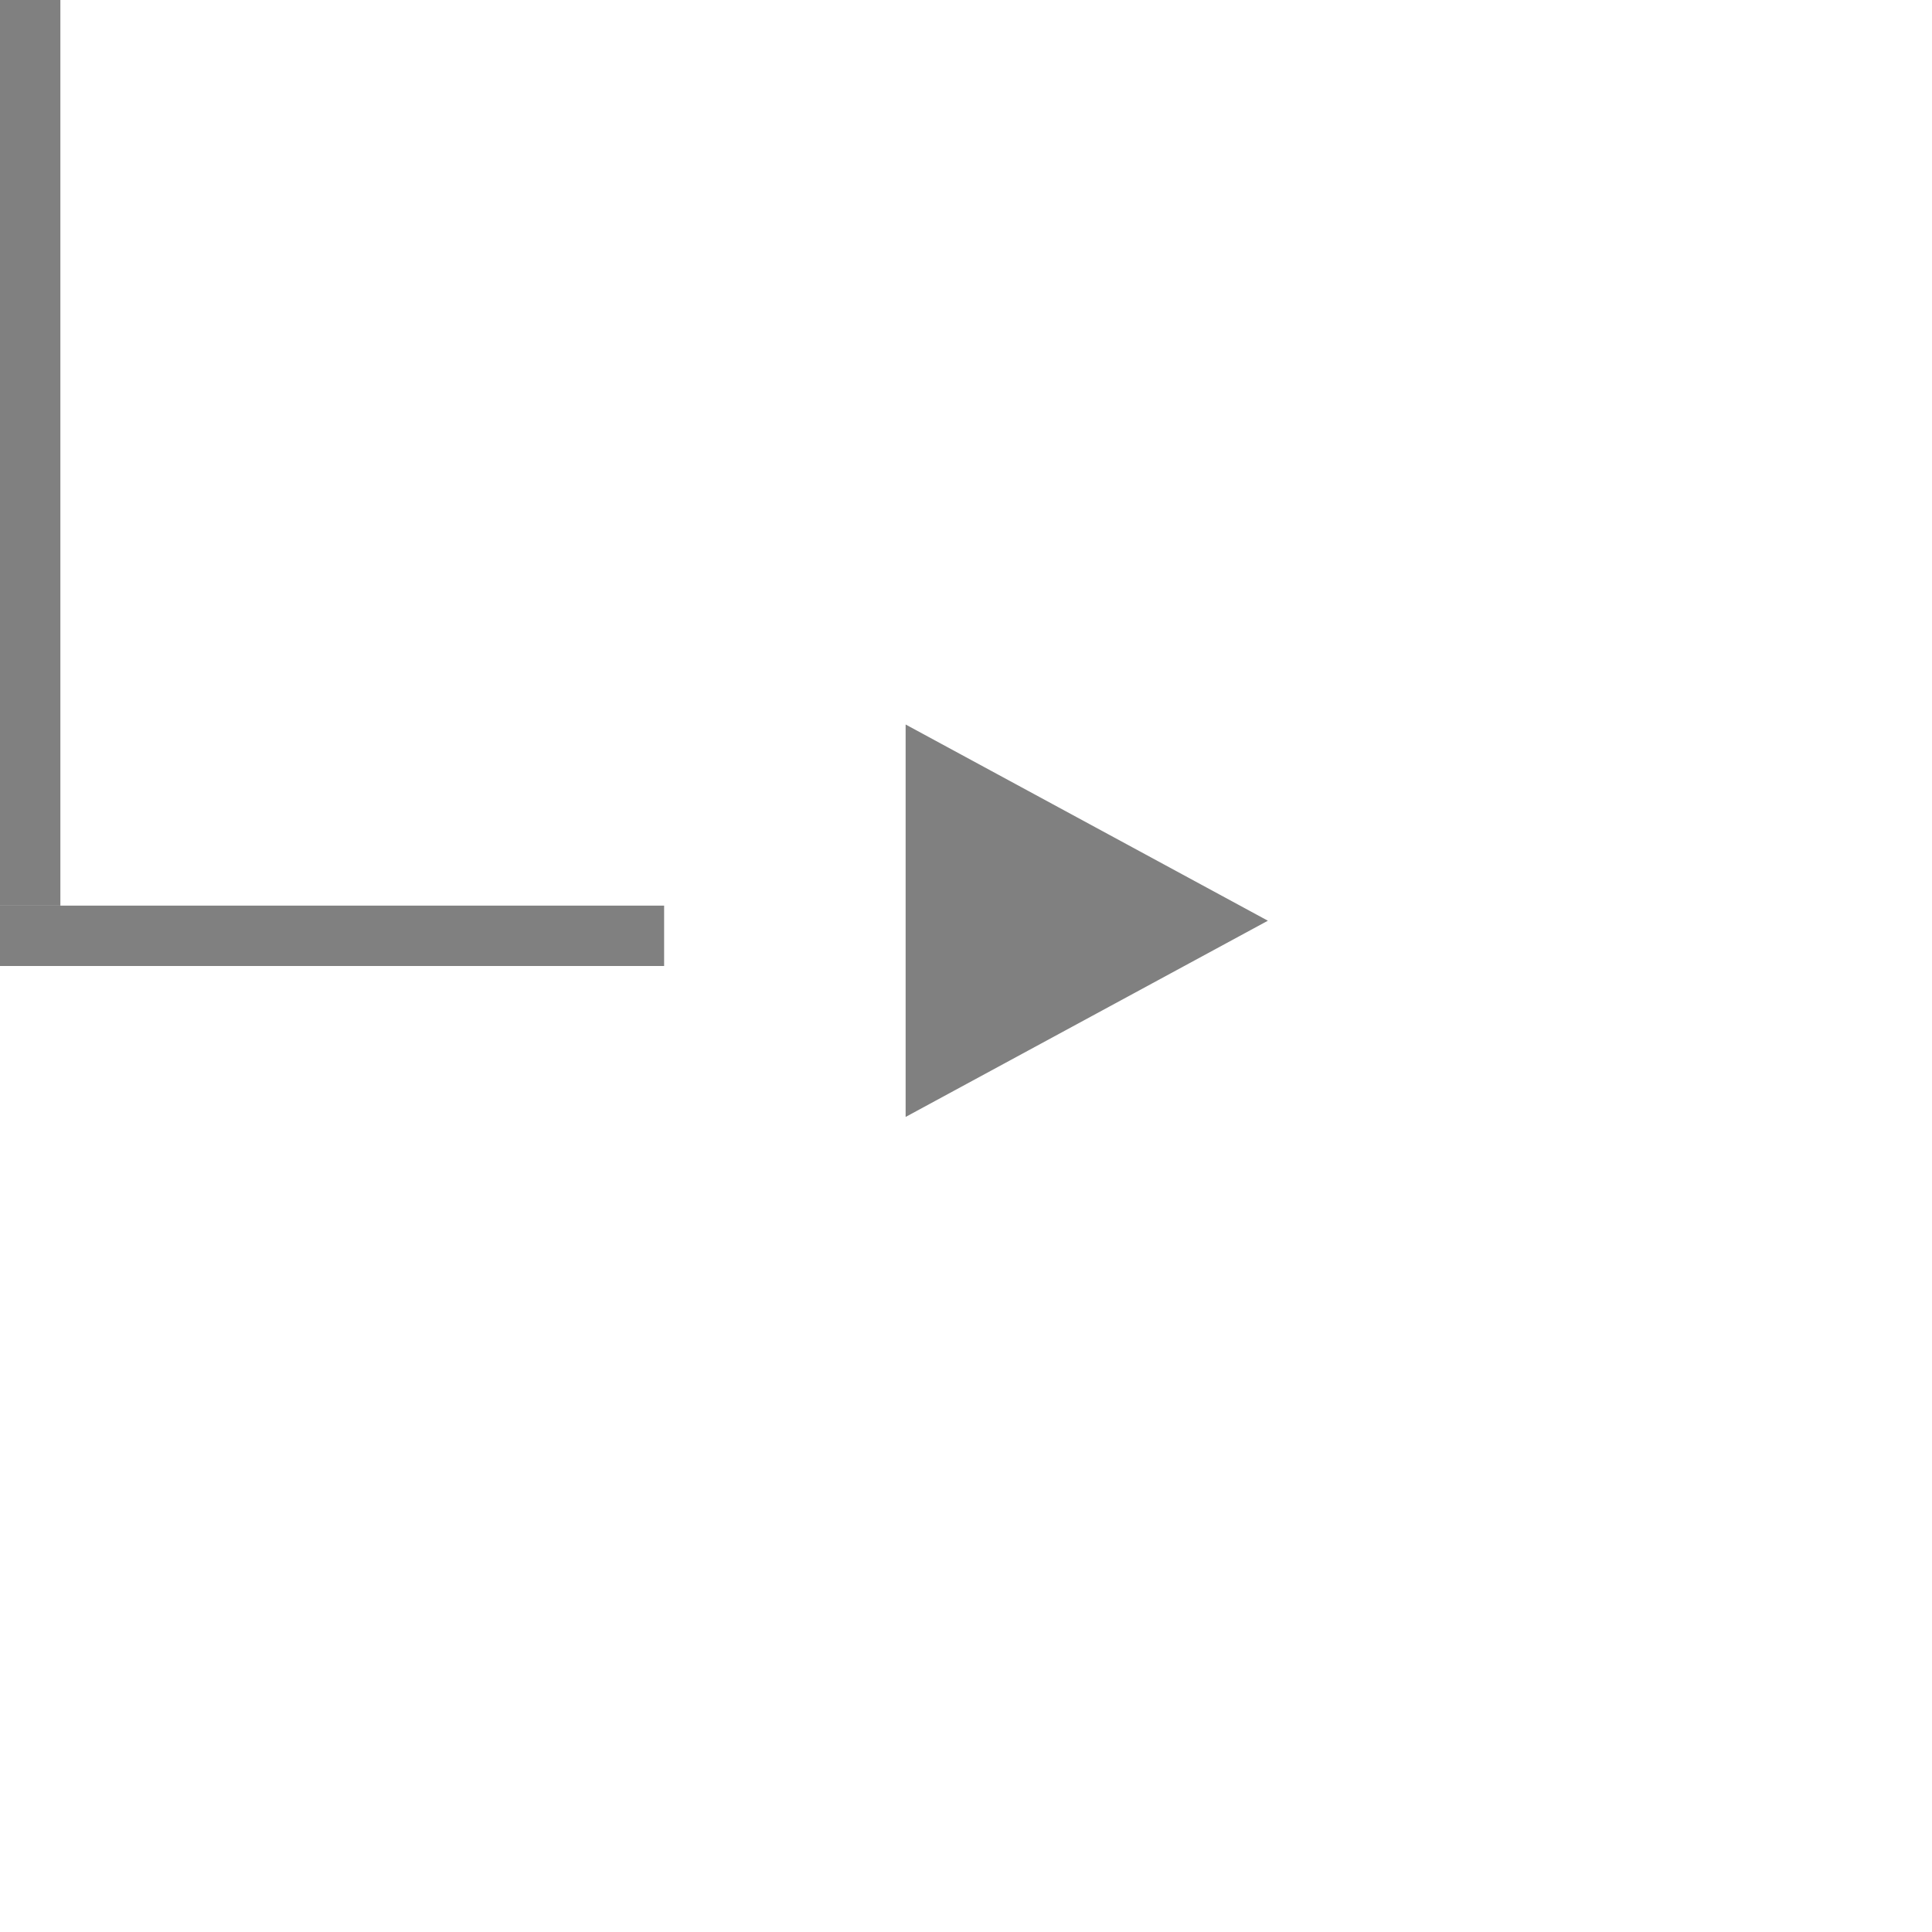
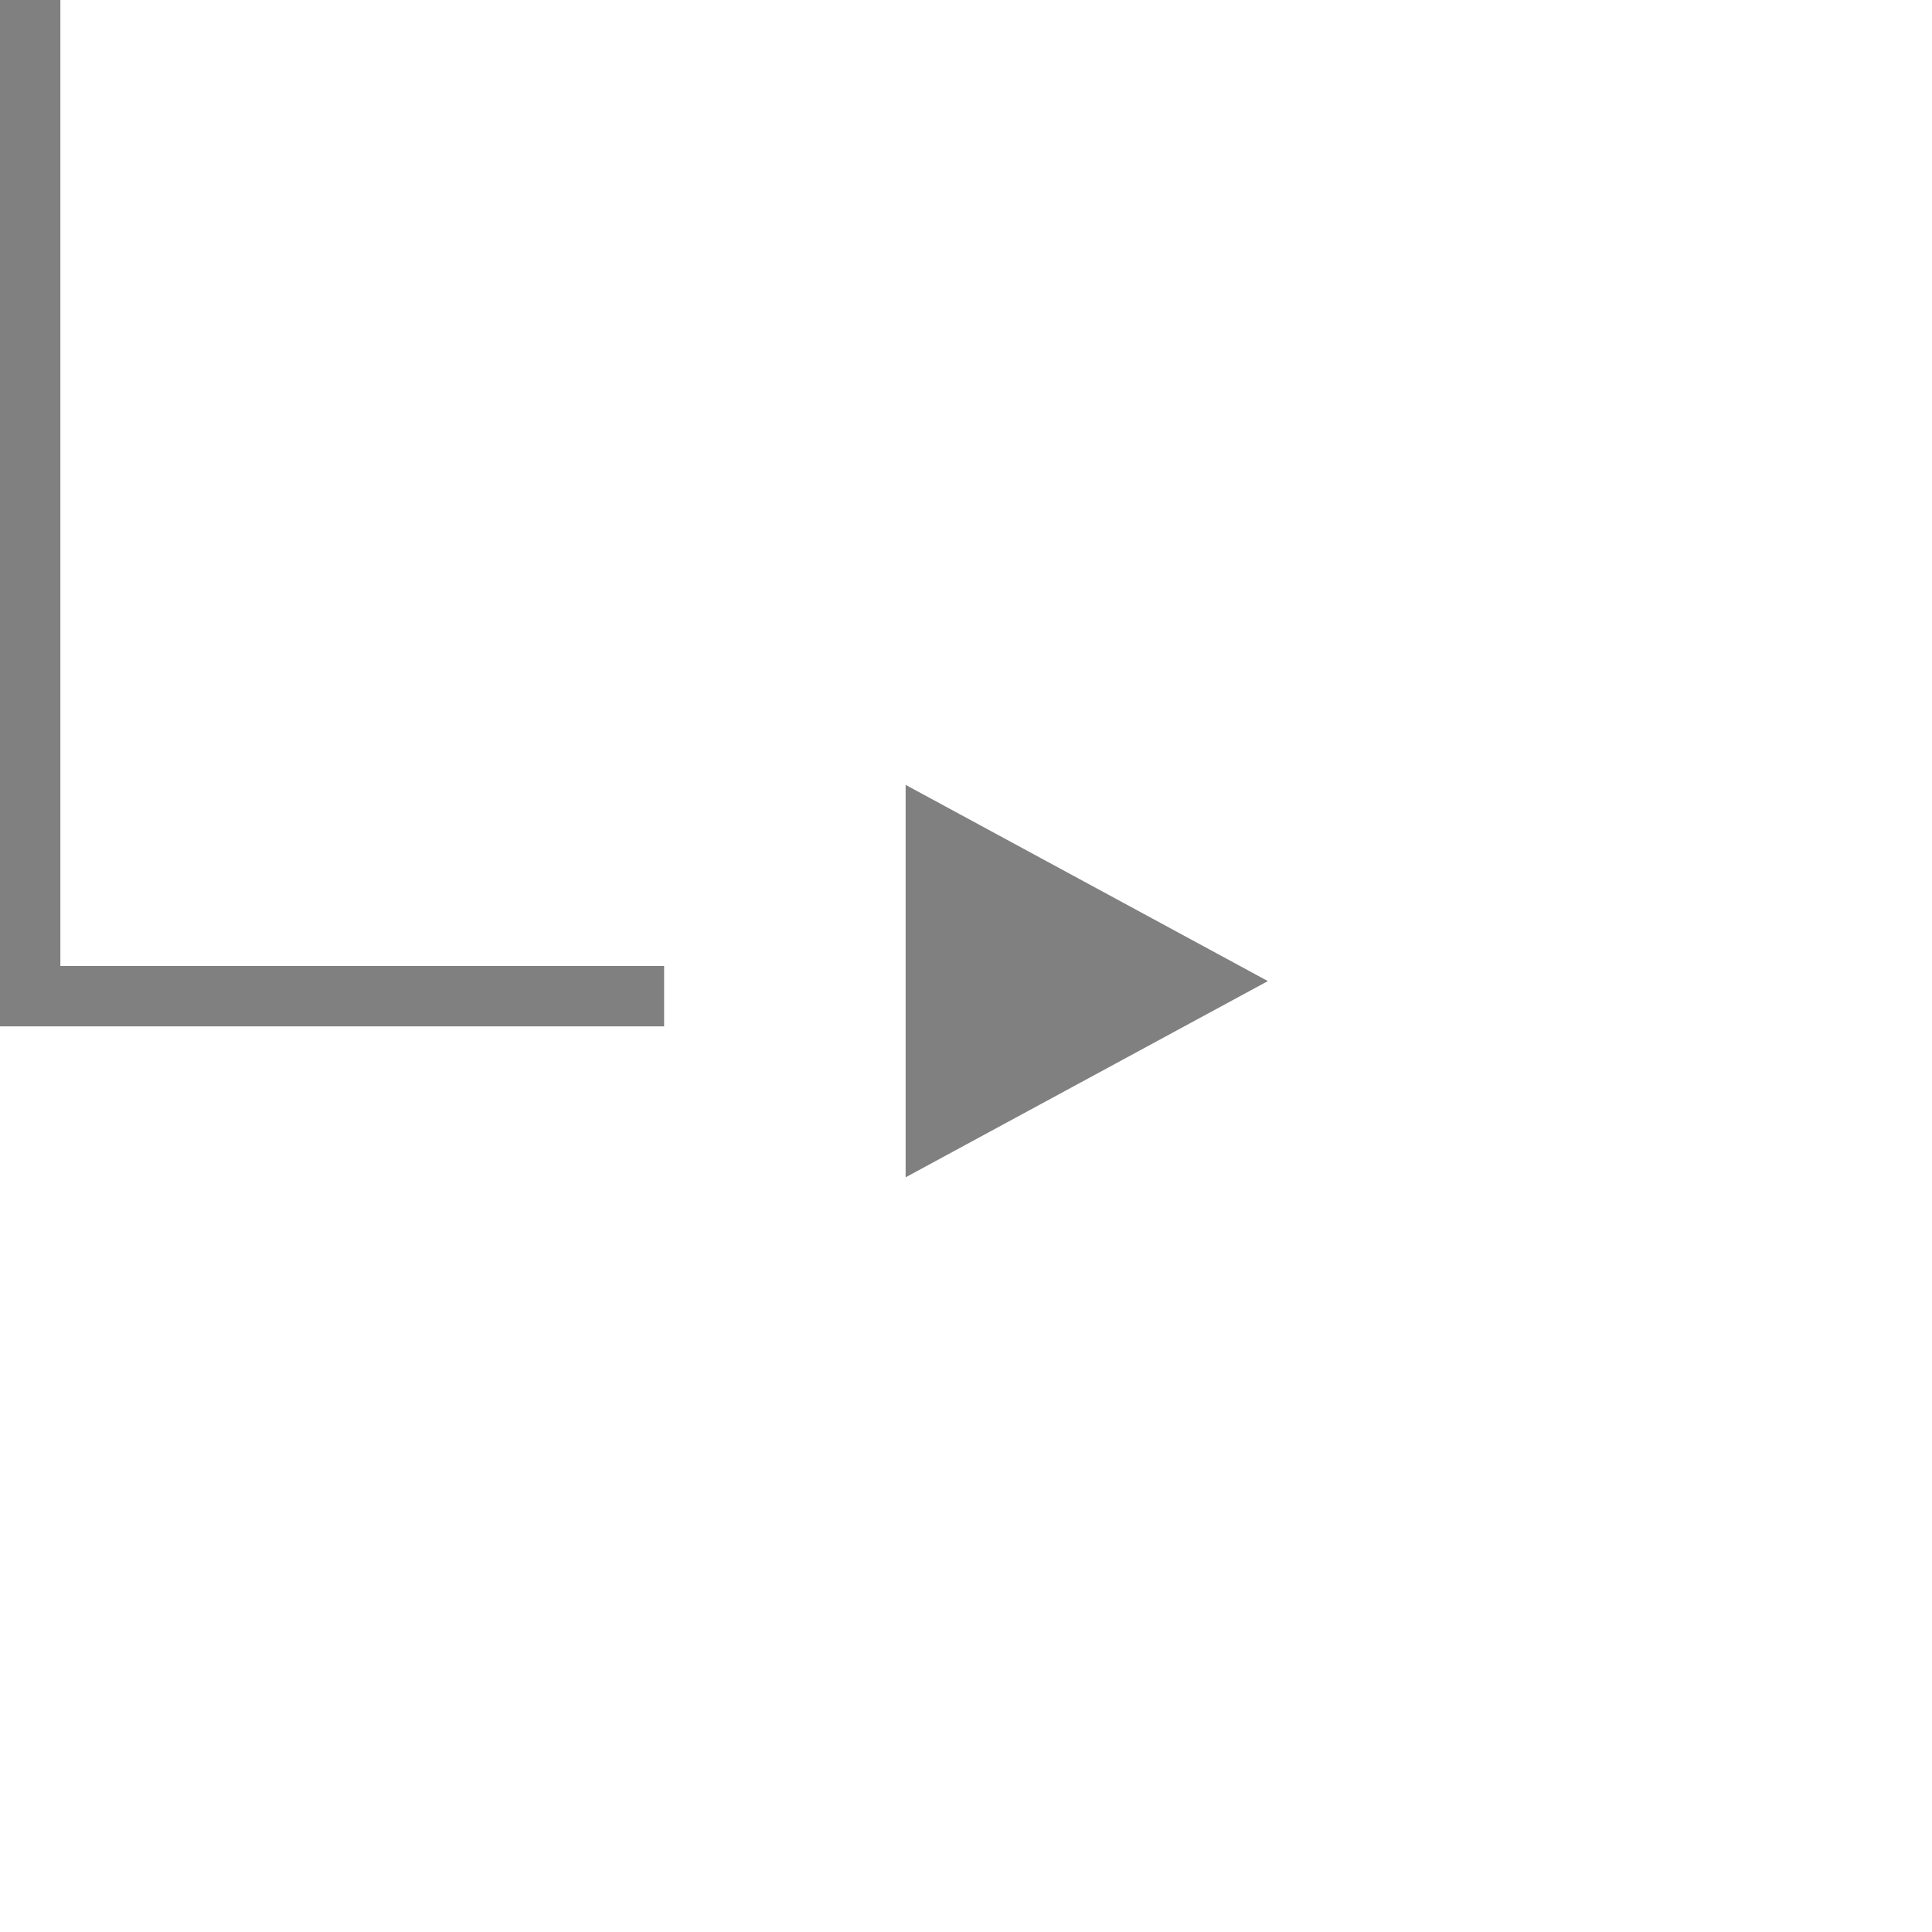
<svg xmlns="http://www.w3.org/2000/svg" width="32px" height="32px" viewBox="0 0 32 32" version="1.1">
  <defs />
  <g id="Page-1" stroke="none" stroke-width="1" fill="none" fill-rule="evenodd">
-     <polygon id="Triangle" fill="#808080" transform="translate(18, 15.25) rotate(90) translate(-18, -15.25) " points="18 12.25 21.25 18.25 14.75 18.25" />
-     <path d="M0.5,15.5 L10.5,15.5" id="Line" stroke="#808080" stroke-linecap="square" />
-     <path d="M0.5,-0.5 L0.5,14.5" id="Line" stroke="#808080" stroke-linecap="square" />
+     <polygon id="Triangle" fill="#808080" transform="translate(18, 16.25) rotate(90) translate(-18, -16.25) " points="18 13.25 21.25 19.25 14.75 19.25" />
+     <path d="M0.5,16.5 L10.5,16.5" id="Line" stroke="#808080" stroke-linecap="square" />
+     <path d="M0.5,-0.5 L0.5,15.5" id="Line" stroke="#808080" stroke-linecap="square" />
  </g>
</svg>
